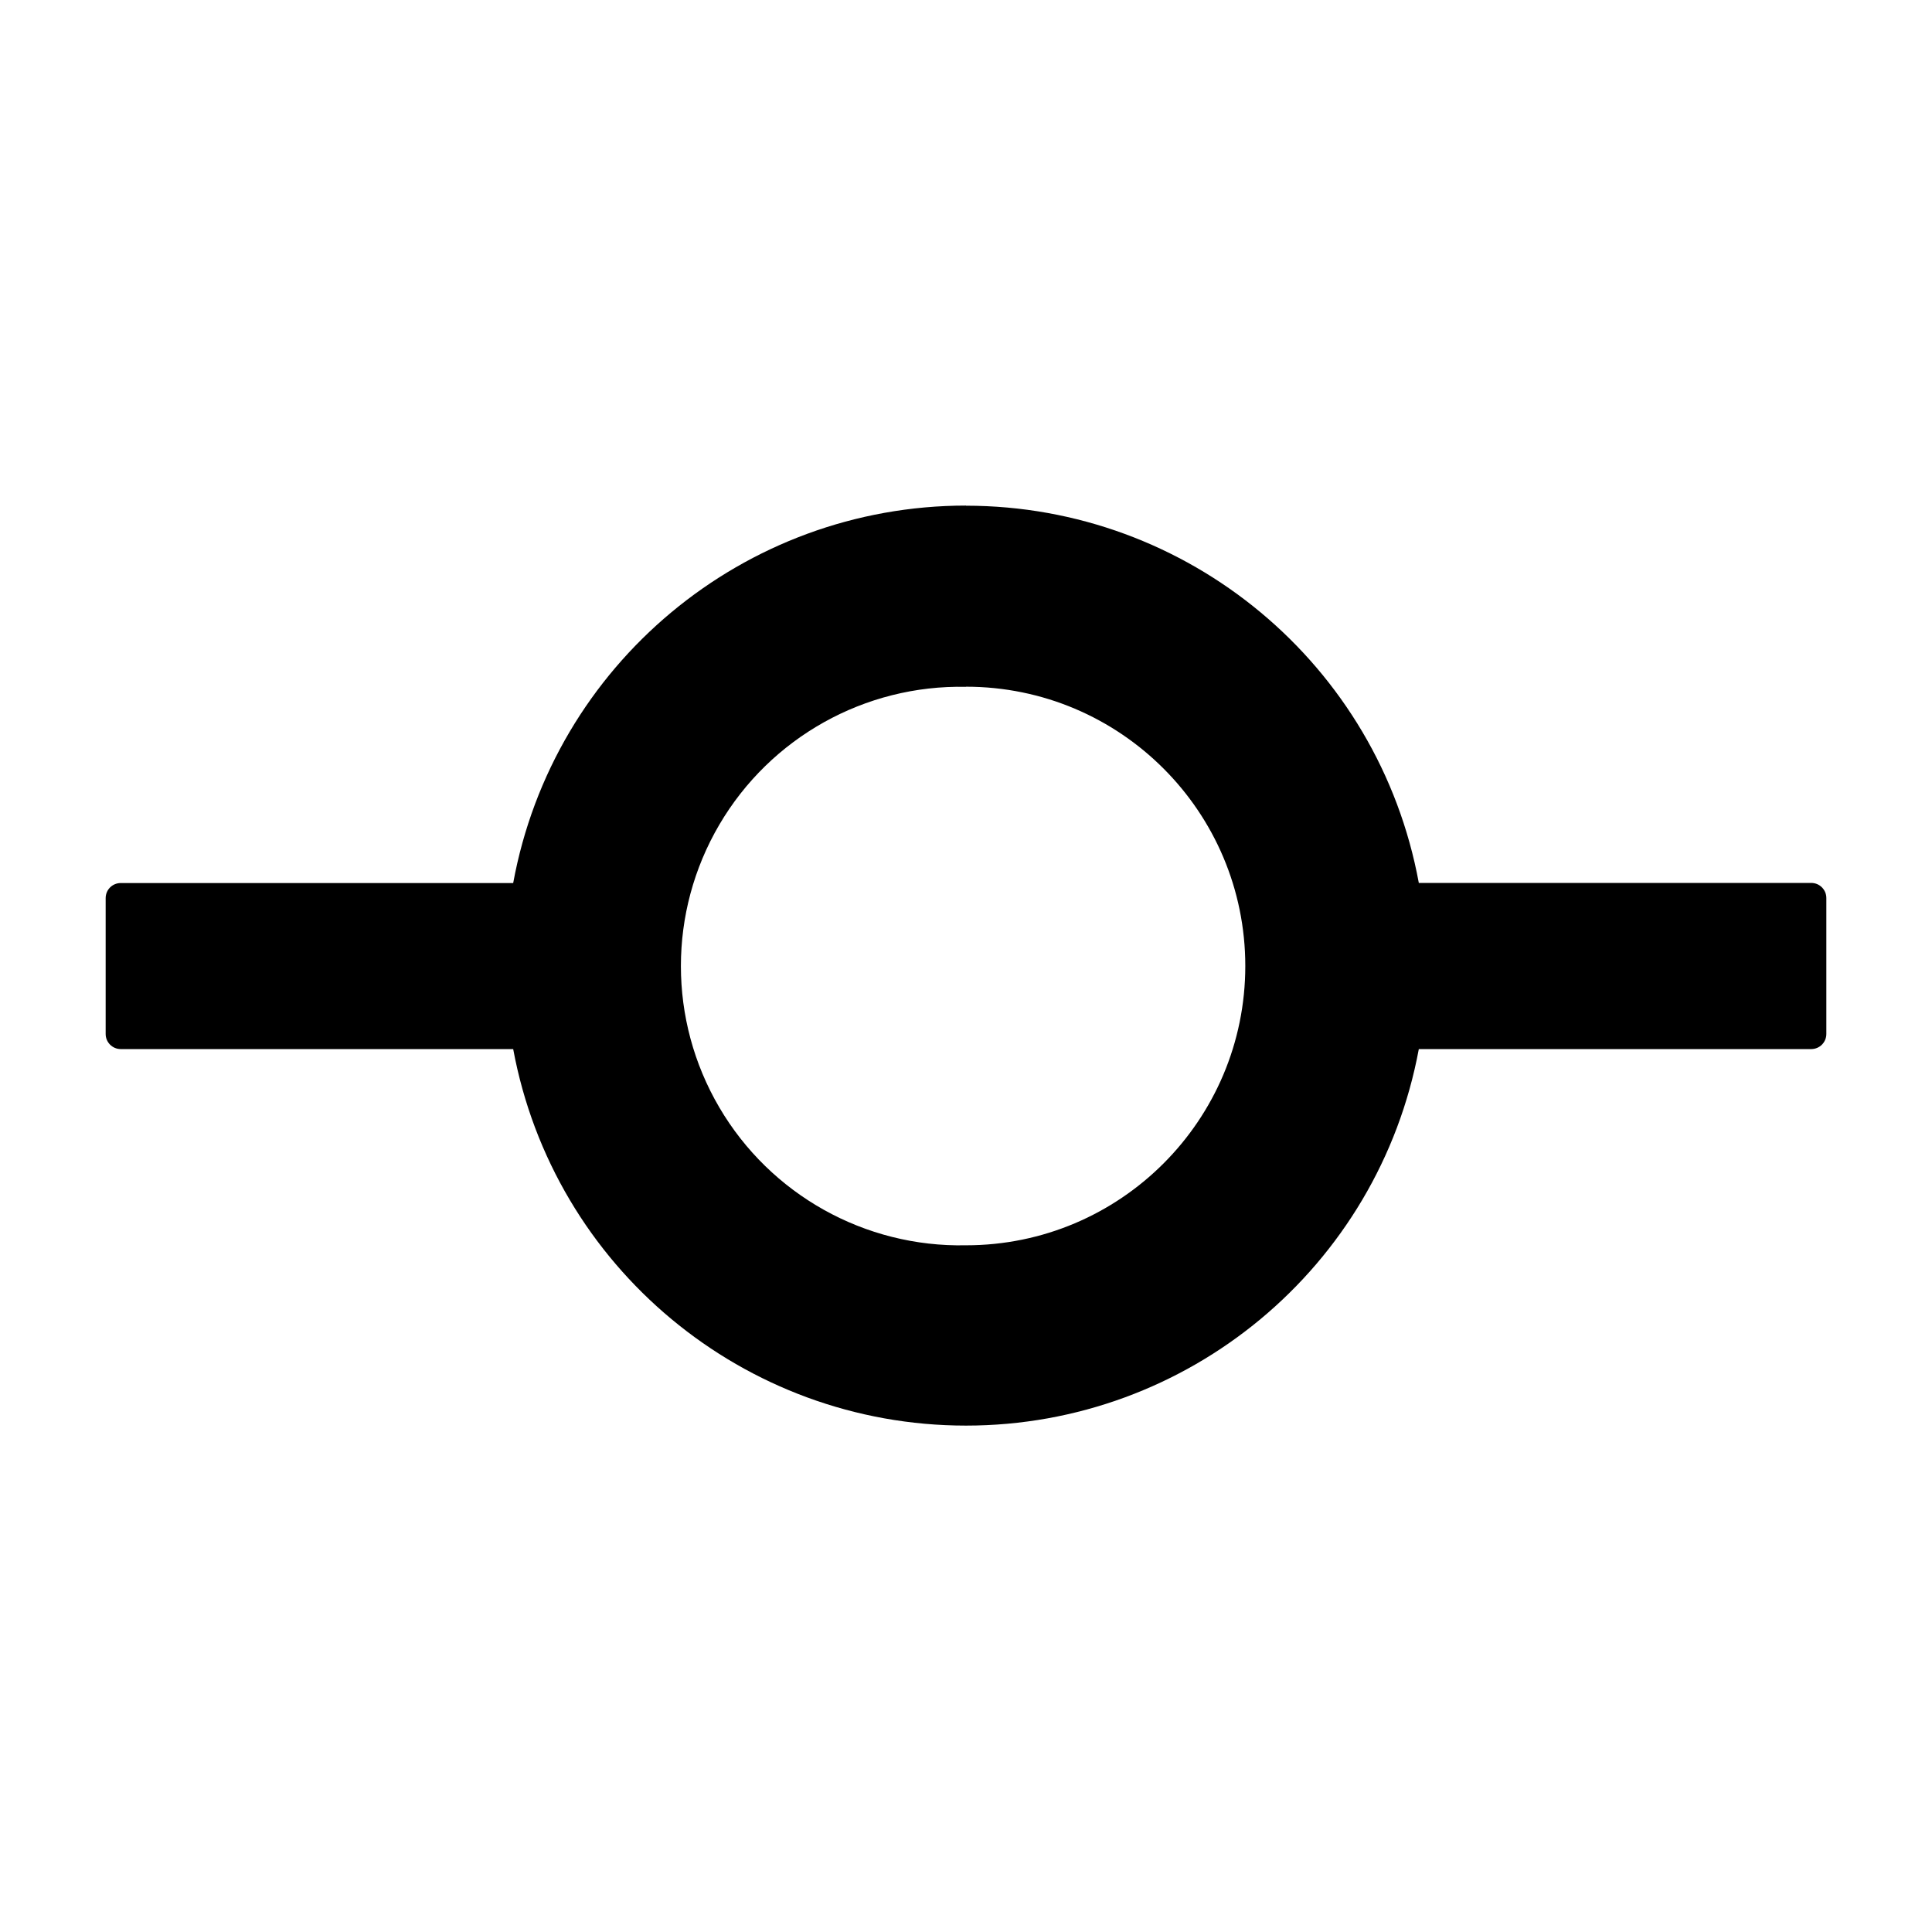
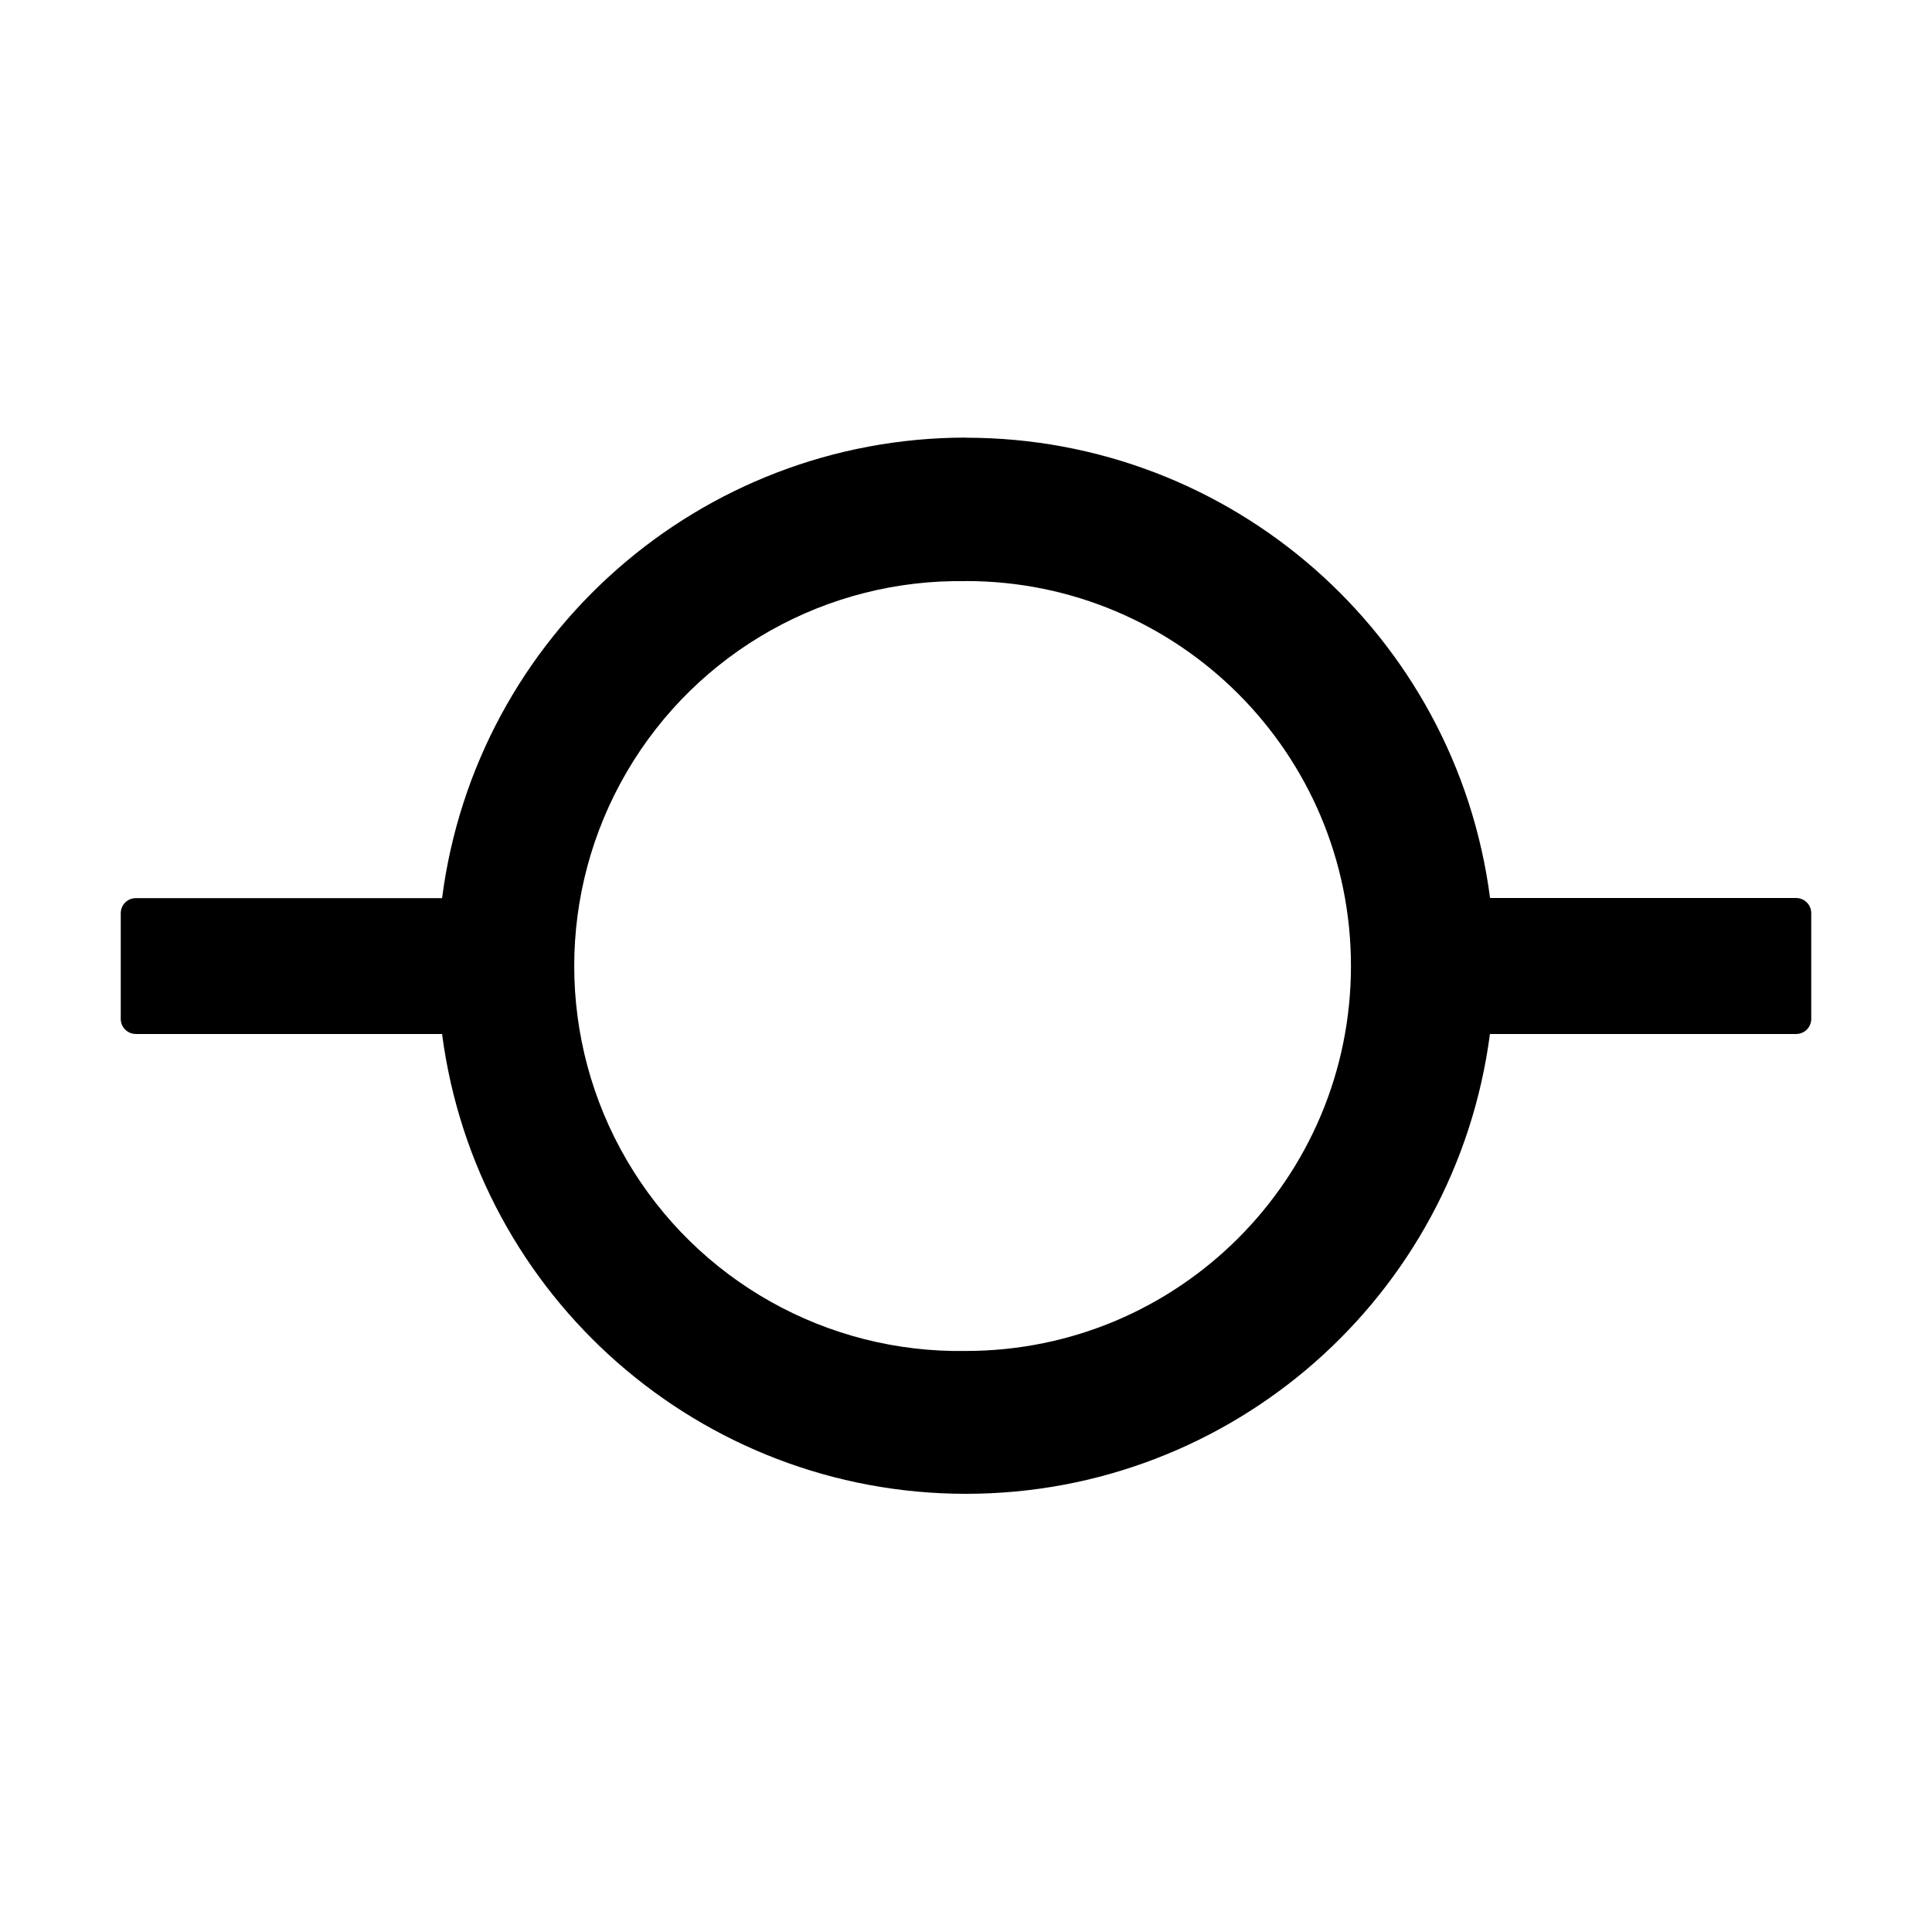
- <svg xmlns="http://www.w3.org/2000/svg" t="1658326532002" class="icon" viewBox="0 0 1024 1024" version="1.1" p-id="23296" width="200" height="200">
-   <defs>
-     <style type="text/css">@font-face { font-family: feedback-iconfont; src: url("//at.alicdn.com/t/font_1031158_u69w8yhxdu.woff2?t=1630033759944") format("woff2"), url("//at.alicdn.com/t/font_1031158_u69w8yhxdu.woff?t=1630033759944") format("woff"), url("//at.alicdn.com/t/font_1031158_u69w8yhxdu.ttf?t=1630033759944") format("truetype"); }
- </style>
-   </defs>
-   <path d="M512 268.032a244.096 244.096 0 0 1 240 199.936H960c4.416 0 8 3.584 8 8v72a8 8 0 0 1-8 8.064h-208a244.096 244.096 0 0 1-480 0H64a8 8 0 0 1-8-8.064V476.032c0-4.48 3.584-8 8-8h208A244.096 244.096 0 0 1 512 267.968z m0 96a148.032 148.032 0 1 0 0 296 148.032 148.032 0 0 0 0-296.064z" p-id="23297" />
+ <svg xmlns="http://www.w3.org/2000/svg" t="1678011357523" class="icon" viewBox="0 0 1024 1024" version="1.1" p-id="5340" width="200" height="200">
+   <path d="M512 232a280.064 280.064 0 0 1 277.76 243.968H952c4.416 0 8 3.584 8 8v56a8 8 0 0 1-8 8.064H789.696a280.064 280.064 0 0 1-555.392 0H72a8 8 0 0 1-8-8.064v-55.936c0-4.48 3.584-8 8-8h162.304A280.064 280.064 0 0 1 512 231.936z m0 76.032a204.032 204.032 0 1 0 0 408 204.032 204.032 0 0 0 0-408.064z" p-id="5341" />
</svg>
